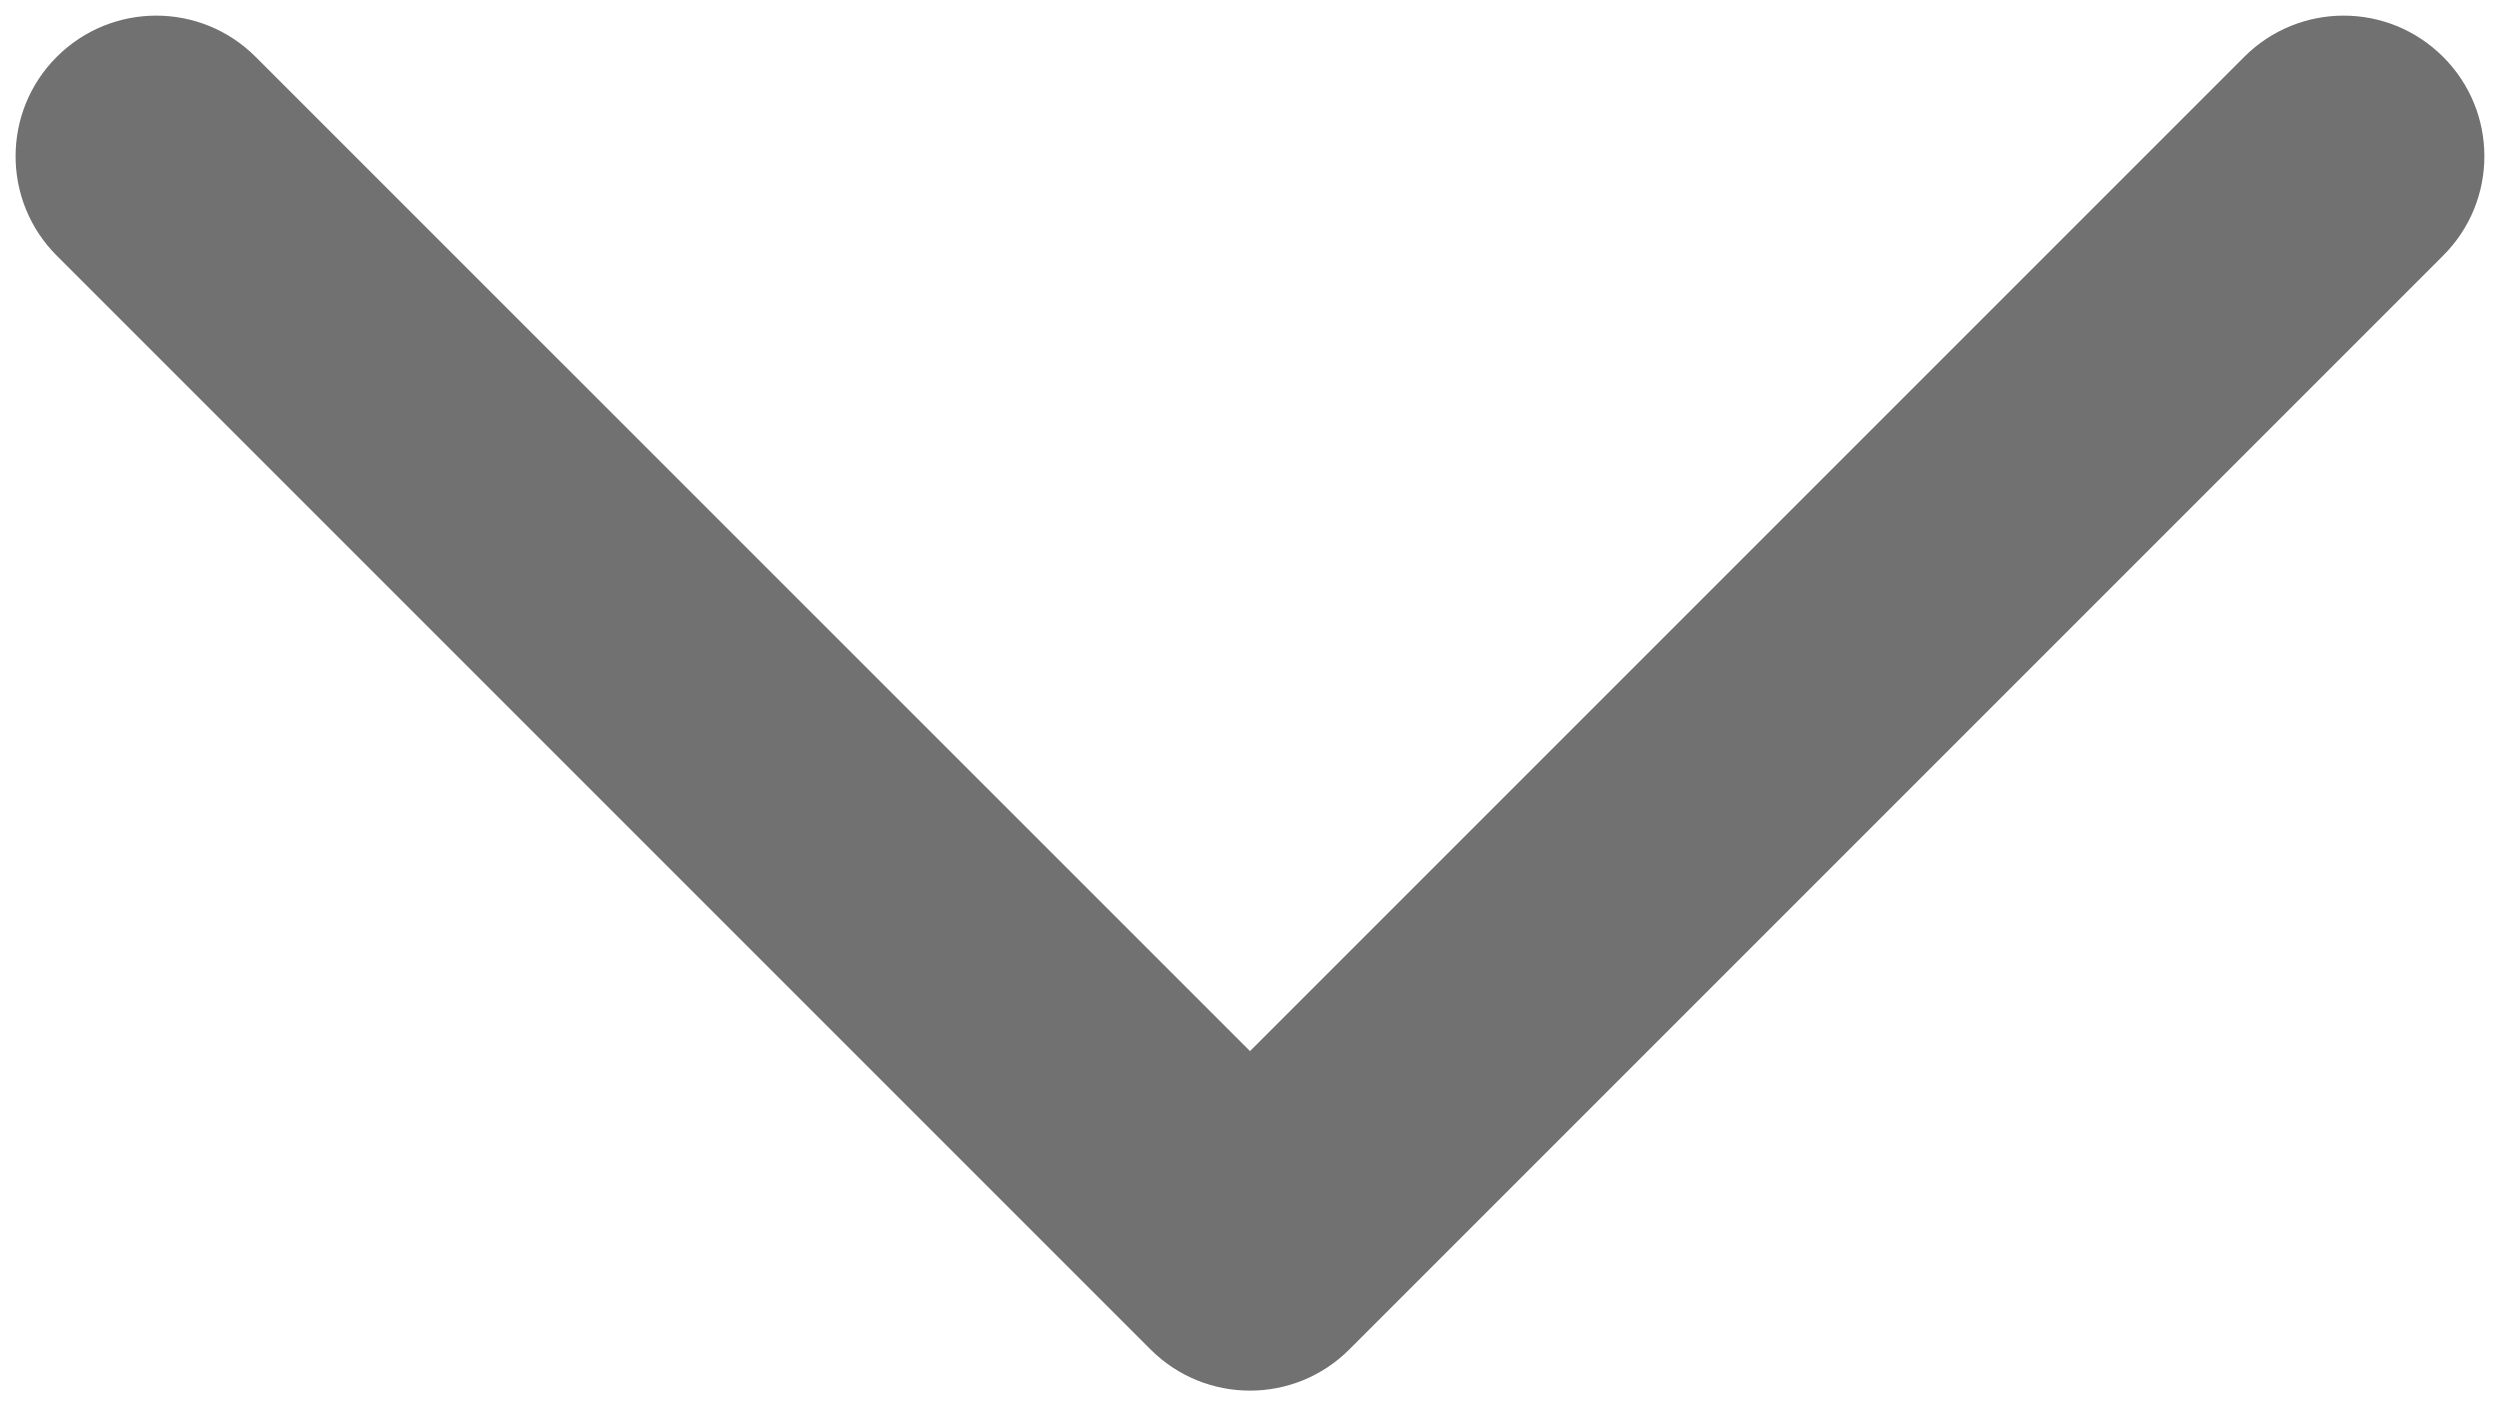
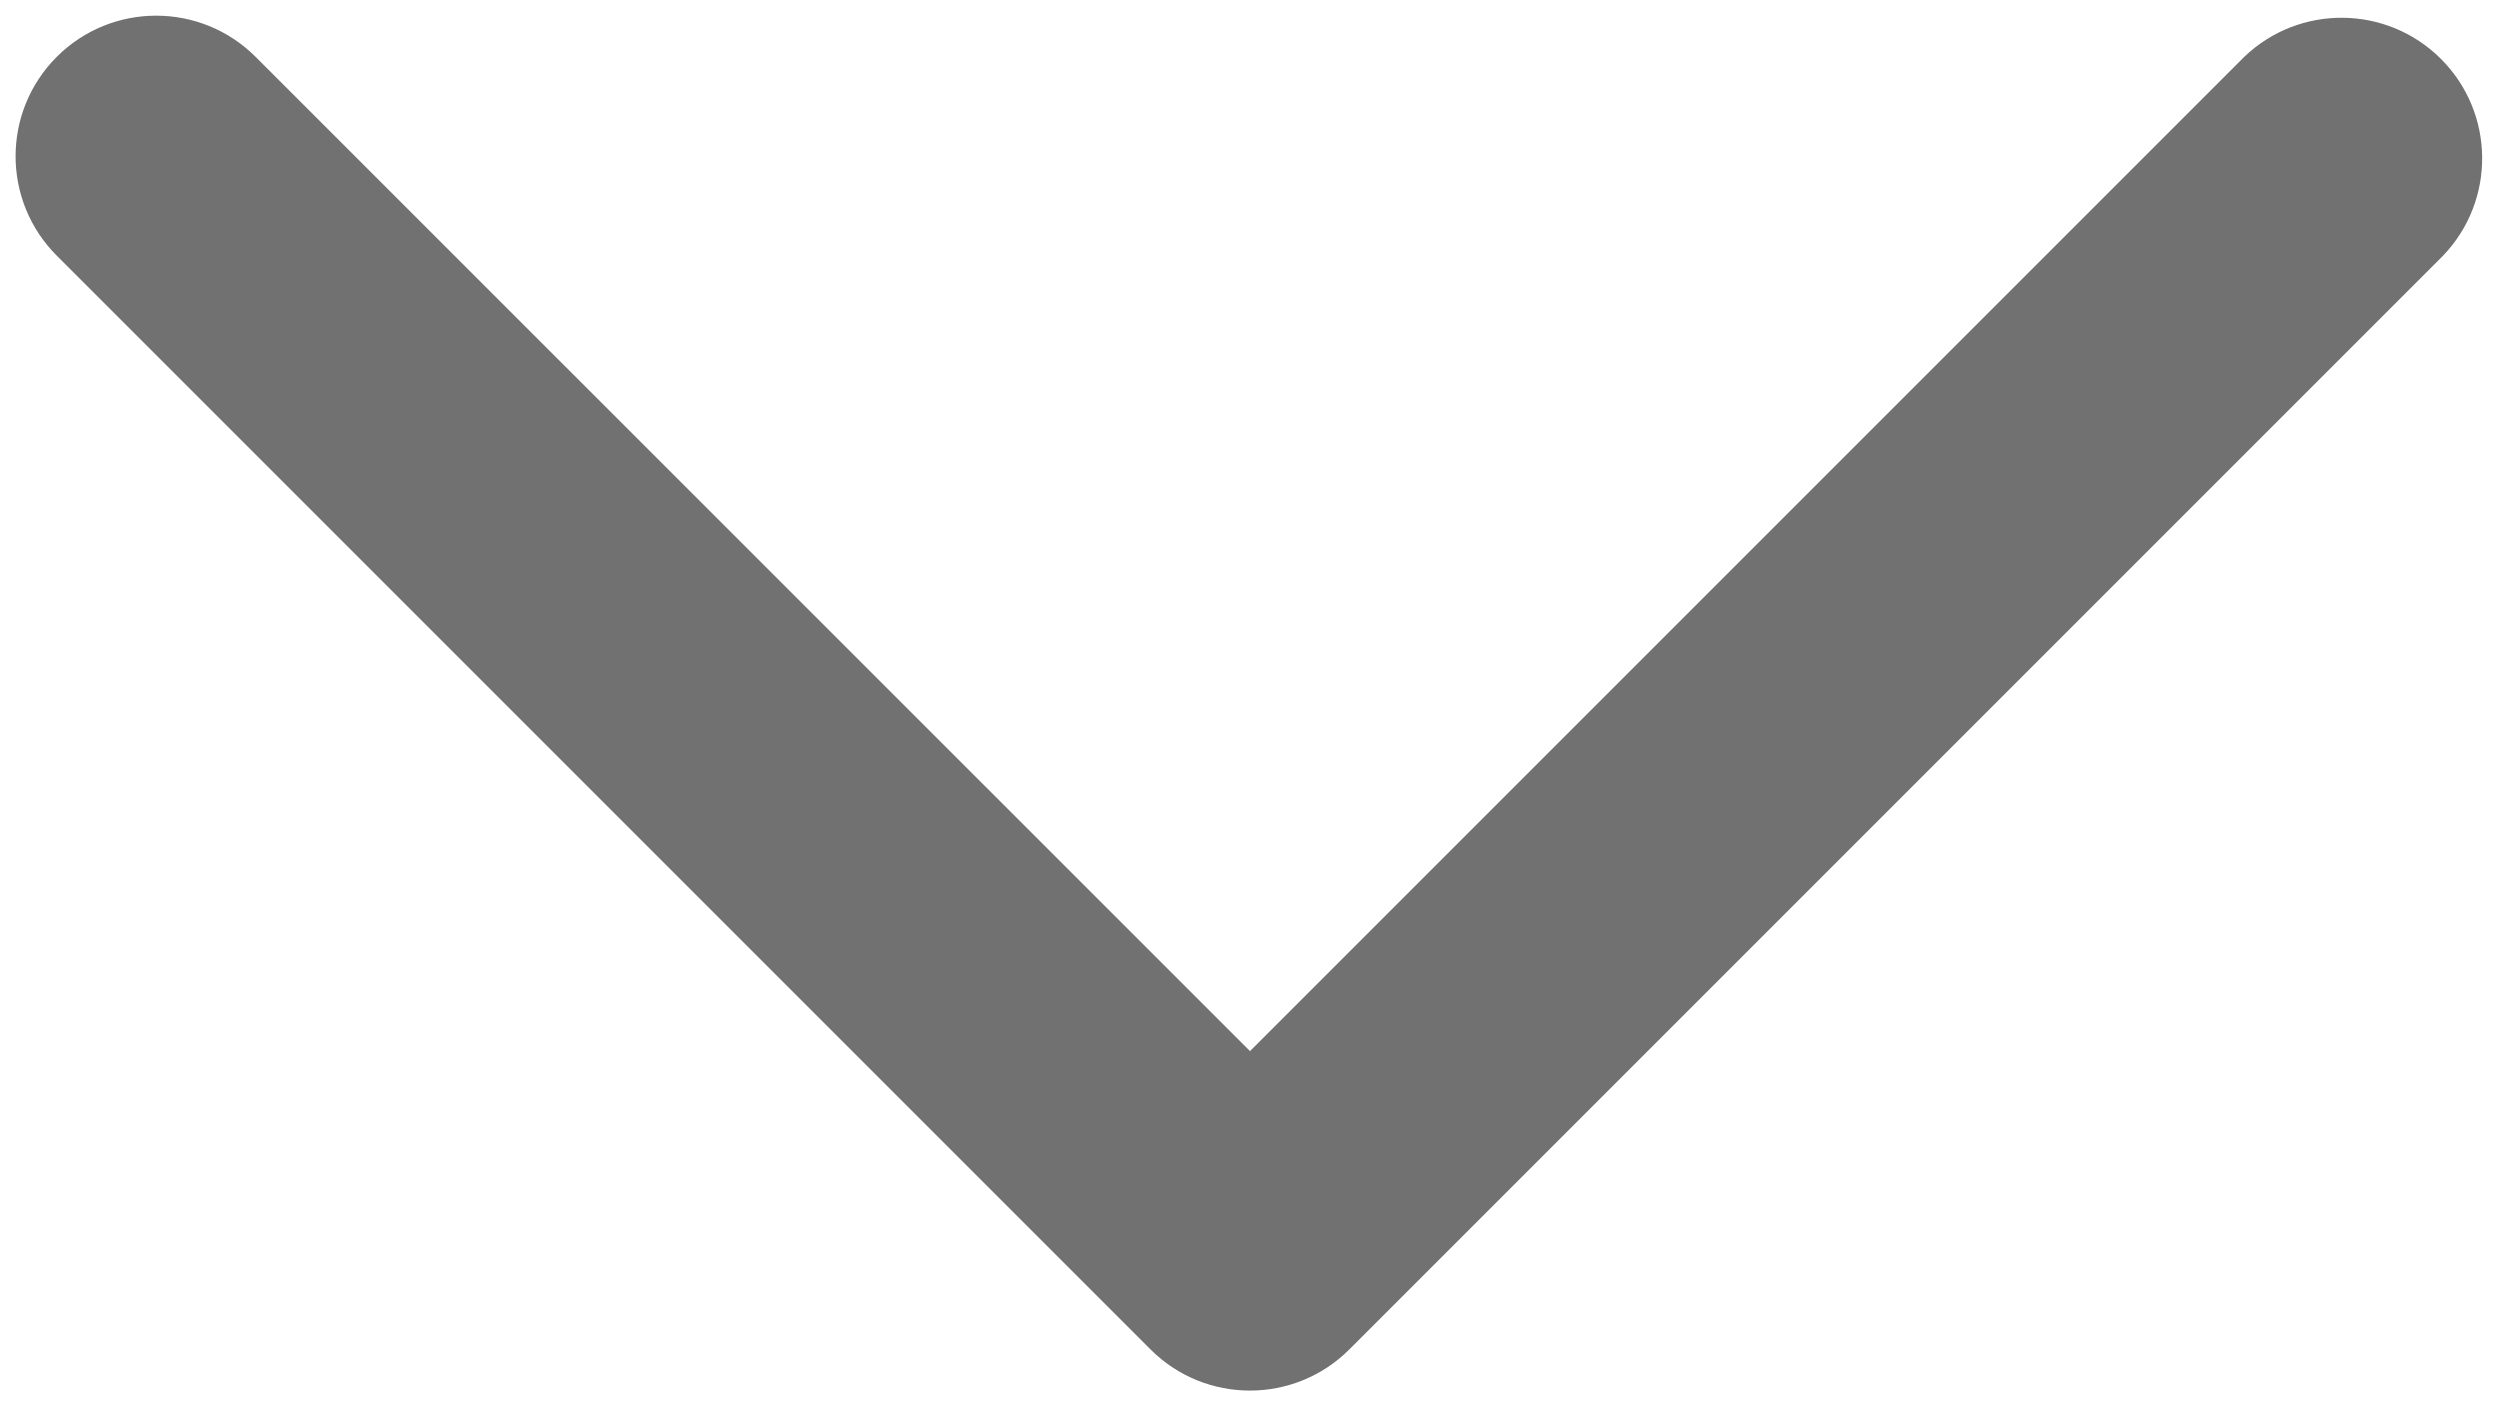
- <svg xmlns="http://www.w3.org/2000/svg" width="16" height="9" viewBox="0 0 16 9" fill="none">
-   <path d="M0.363 0.364C0.715 0.012 1.285 0.012 1.636 0.364L8 6.727L14.363 0.364C14.715 0.012 15.284 0.012 15.636 0.364C15.988 0.715 15.988 1.285 15.636 1.636L8.636 8.636C8.285 8.988 7.715 8.988 7.363 8.636L0.363 1.636C0.012 1.285 0.012 0.715 0.363 0.364Z" fill="#717171" />
+ <svg xmlns="http://www.w3.org/2000/svg" width="16" height="9" fill="none">
+   <path fill="#717171" d="M.363.364a.9.9 0 0 1 1.273 0L8 6.727 14.363.364a.9.9 0 0 1 1.273 1.272l-7 7a.9.9 0 0 1-1.273 0l-7-7a.9.9 0 0 1 0-1.272Z" />
</svg>
